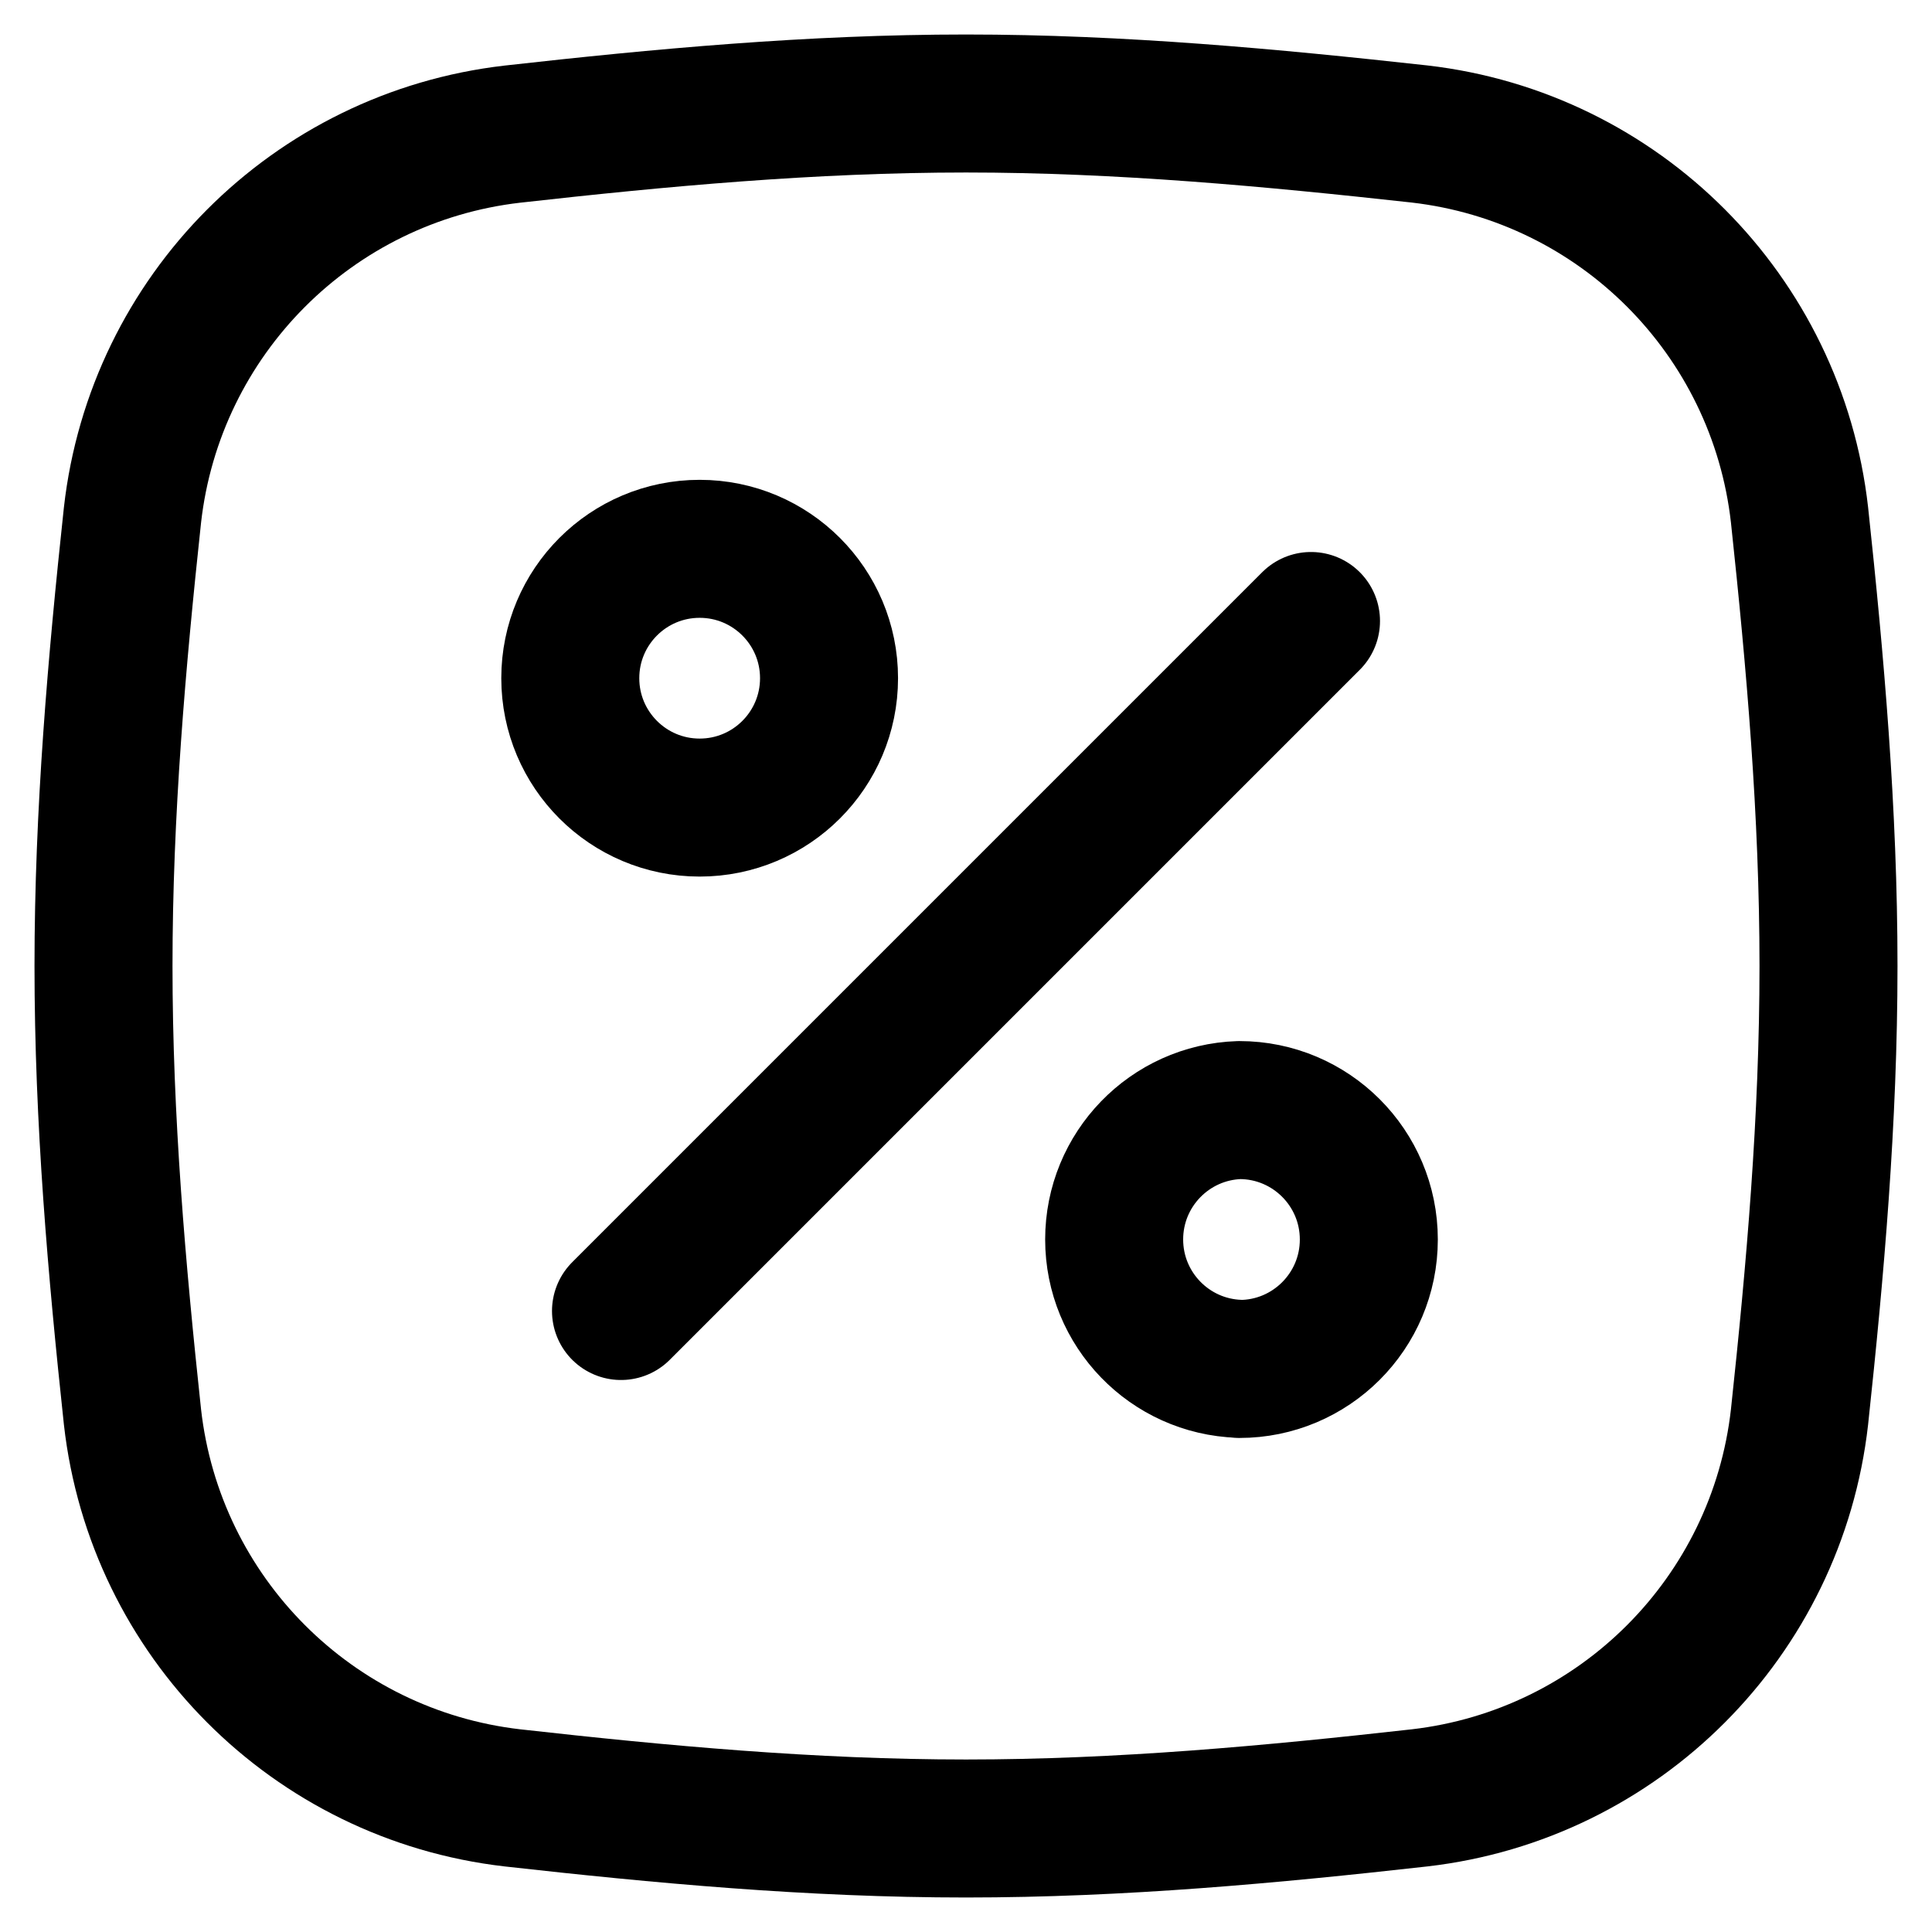
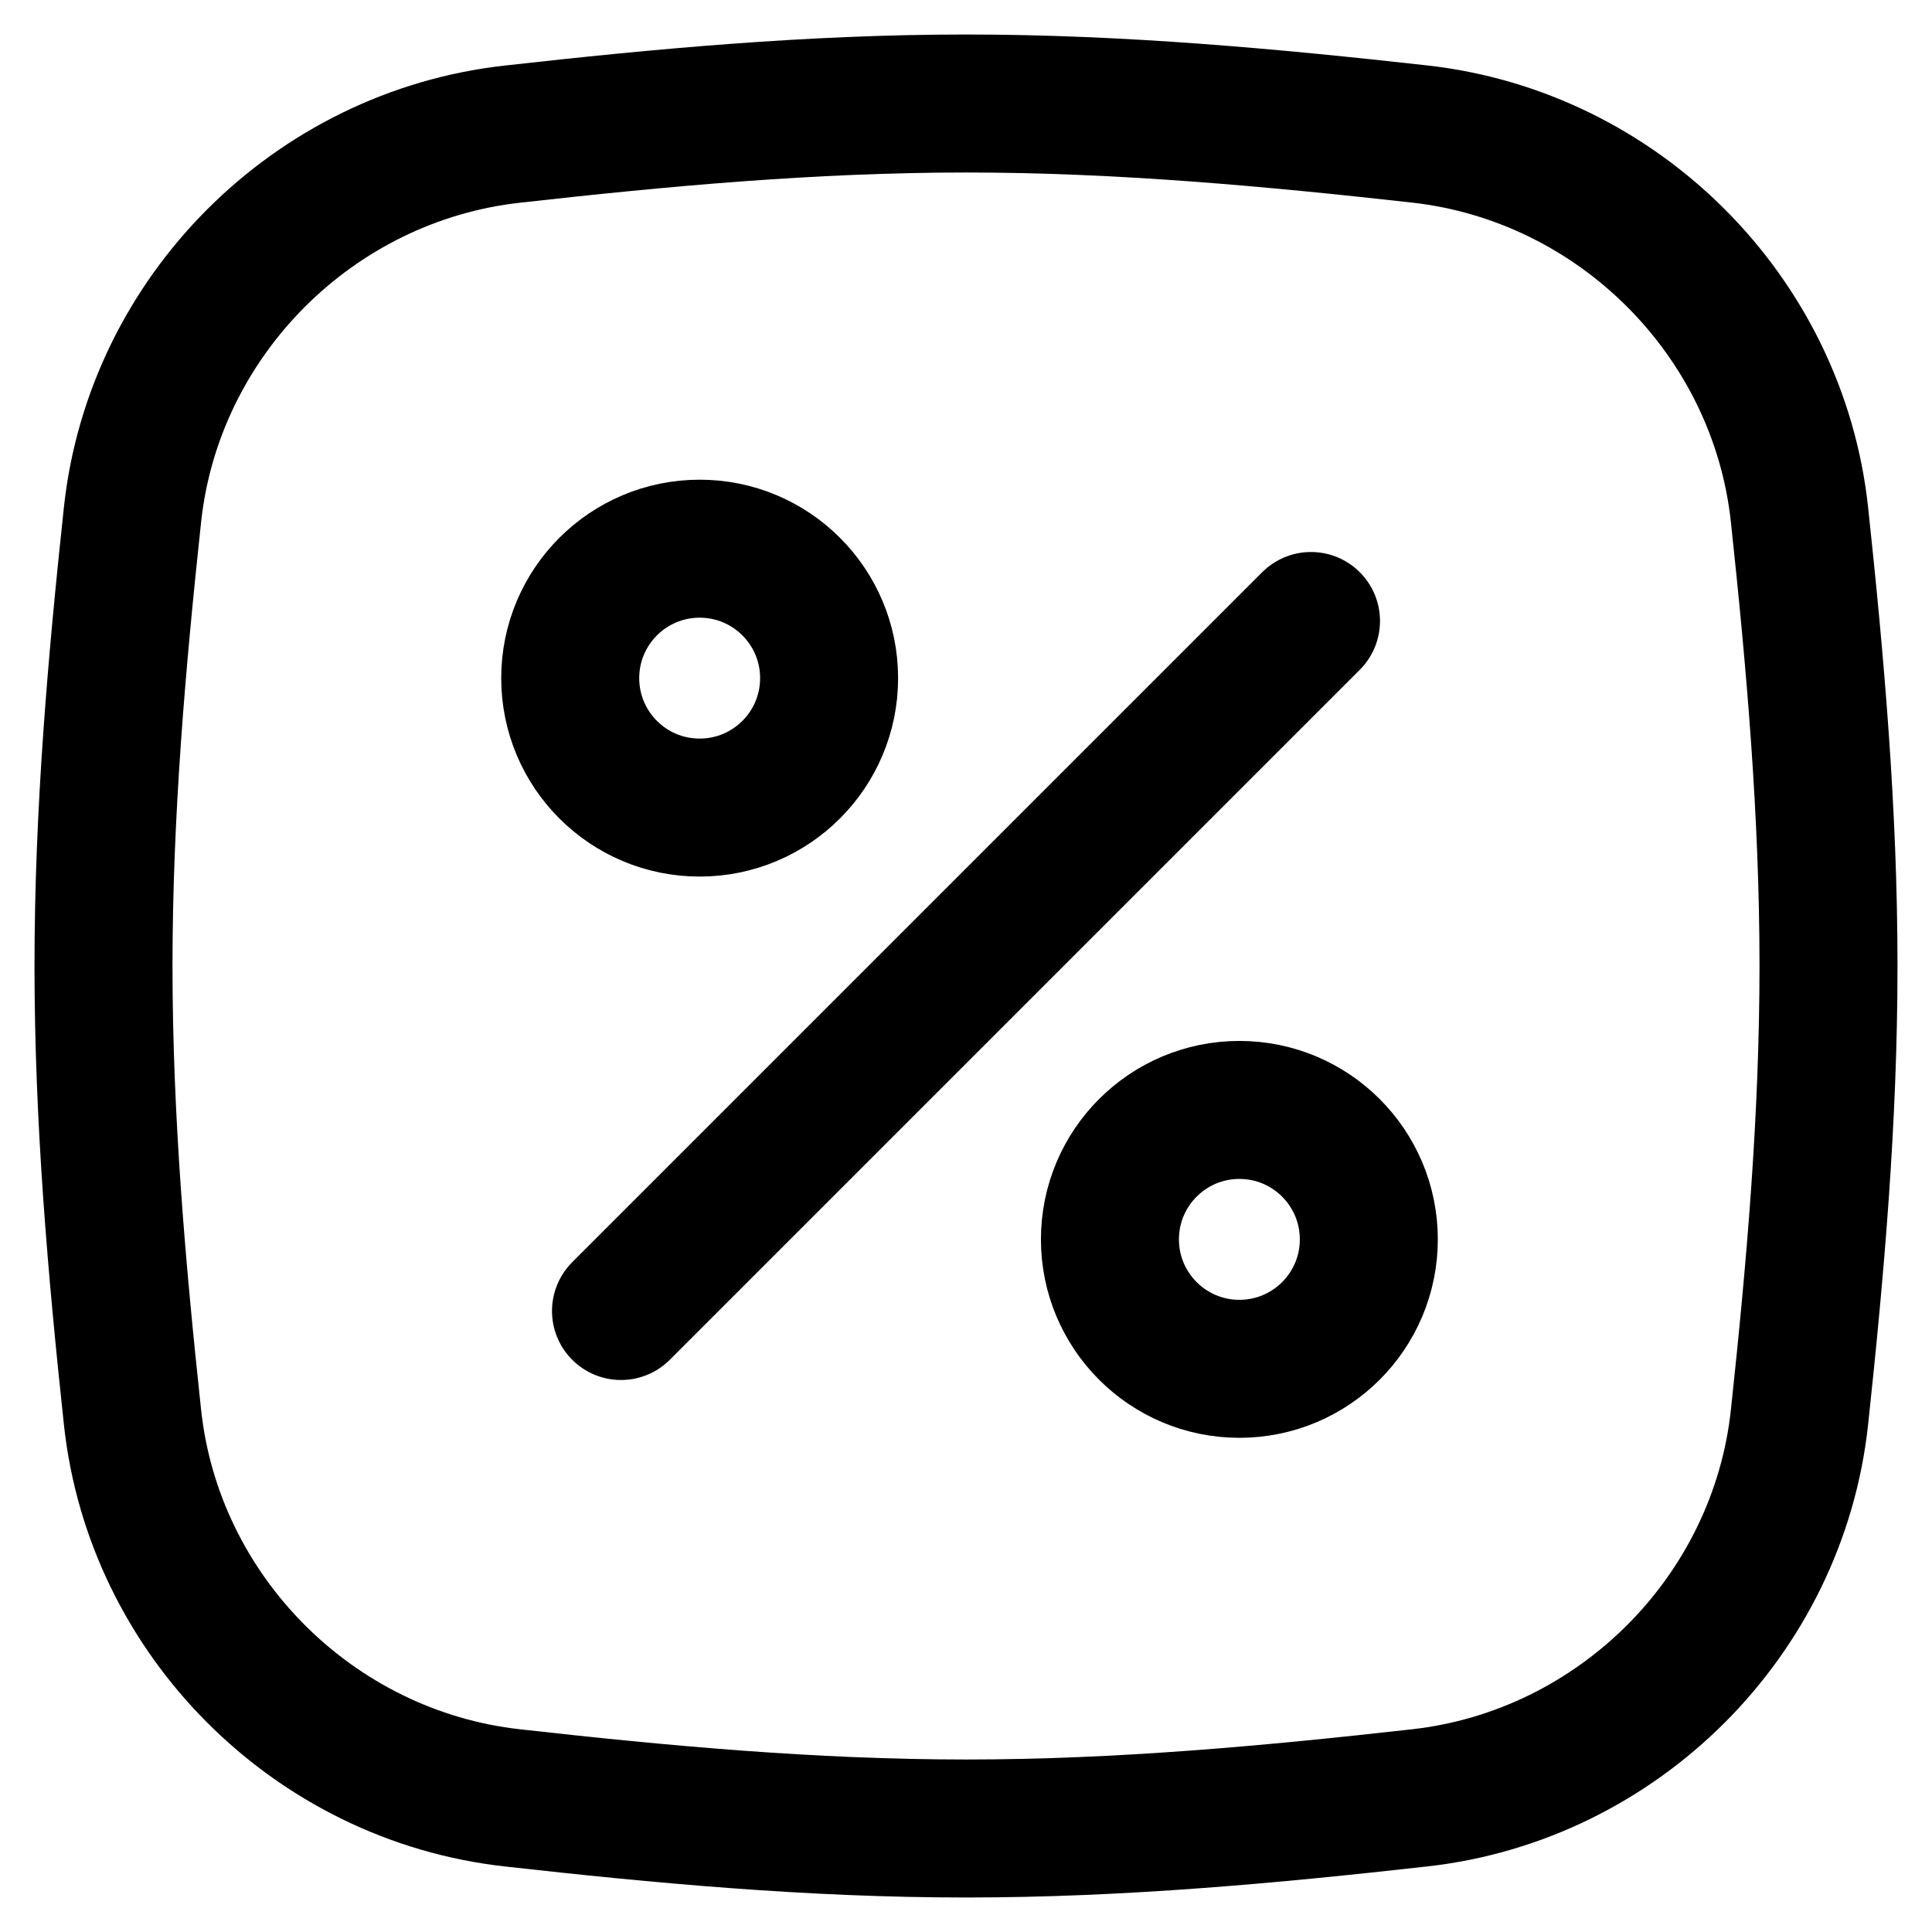
- <svg xmlns="http://www.w3.org/2000/svg" width="14" height="14" fill="none">
-   <g stroke="currentColor" stroke-linecap="round" stroke-linejoin="round">
-     <path d="M.96 10.268a3.132 3.132 0 0 0 2.753 2.76c1.07.12 2.167.222 3.287.222s2.218-.102 3.287-.222a3.132 3.132 0 0 0 2.753-2.76c.114-1.063.21-2.155.21-3.268s-.096-2.205-.21-3.269a3.132 3.132 0 0 0-2.753-2.76C9.217.853 8.12.75 7 .75S4.782.852 3.713.972A3.132 3.132 0 0 0 .96 3.732C.846 4.794.75 5.886.75 7s.096 2.205.21 3.268ZM4.5 9.5l5-5" />
-     <path d="M8.981 9.92a.938.938 0 1 0 0-1.876.938.938 0 0 0 0 1.875ZM5.07 5.852a.937.937 0 1 0 0-1.875.937.937 0 0 0 0 1.875Z" />
+ <svg xmlns="http://www.w3.org/2000/svg" fill="none" viewBox="0 0 14 14" id="Discount-Percent-Square--Streamline-Flex" height="14" width="14">
+   <g id="discount-percent-square--store-shop-shops-stores-discount-coupon">
+     <path id="Intersect" stroke="currentColor" stroke-linecap="round" stroke-linejoin="round" d="M0.96 10.268C1.114 11.709 2.273 12.868 3.713 13.028 4.782 13.148 5.88 13.25 7 13.25s2.218 -0.102 3.287 -0.222c1.44 -0.161 2.599 -1.319 2.753 -2.76 0.114 -1.063 0.21 -2.155 0.21 -3.268 0 -1.113 -0.096 -2.205 -0.21 -3.269 -0.154 -1.441 -1.313 -2.599 -2.753 -2.76C9.218 0.852 8.12 0.75 7 0.75S4.782 0.852 3.713 0.972C2.273 1.132 1.114 2.291 0.96 3.731 0.846 4.795 0.75 5.887 0.75 7c0 1.113 0.096 2.205 0.21 3.268Z" stroke-width="1" />
+     <path id="Vector" stroke="currentColor" stroke-linecap="round" stroke-linejoin="round" d="m4.5 9.5 5 -5" stroke-width="1" />
+     <path id="Vector_2" stroke="currentColor" stroke-linecap="round" stroke-linejoin="round" d="M8.981 9.919c0.518 0 0.938 -0.42 0.938 -0.938 0 -0.518 -0.42 -0.938 -0.938 -0.938 -0.518 0 -0.938 0.42 -0.938 0.938 0 0.518 0.42 0.938 0.938 0.938Z" stroke-width="1" />
+     <path id="Vector_3" stroke="currentColor" stroke-linecap="round" stroke-linejoin="round" d="M5.07 5.852c0.518 0 0.938 -0.42 0.938 -0.938 0 -0.518 -0.42 -0.938 -0.938 -0.938 -0.518 0 -0.938 0.42 -0.938 0.938 0 0.518 0.42 0.938 0.938 0.938Z" stroke-width="1" />
  </g>
</svg>
